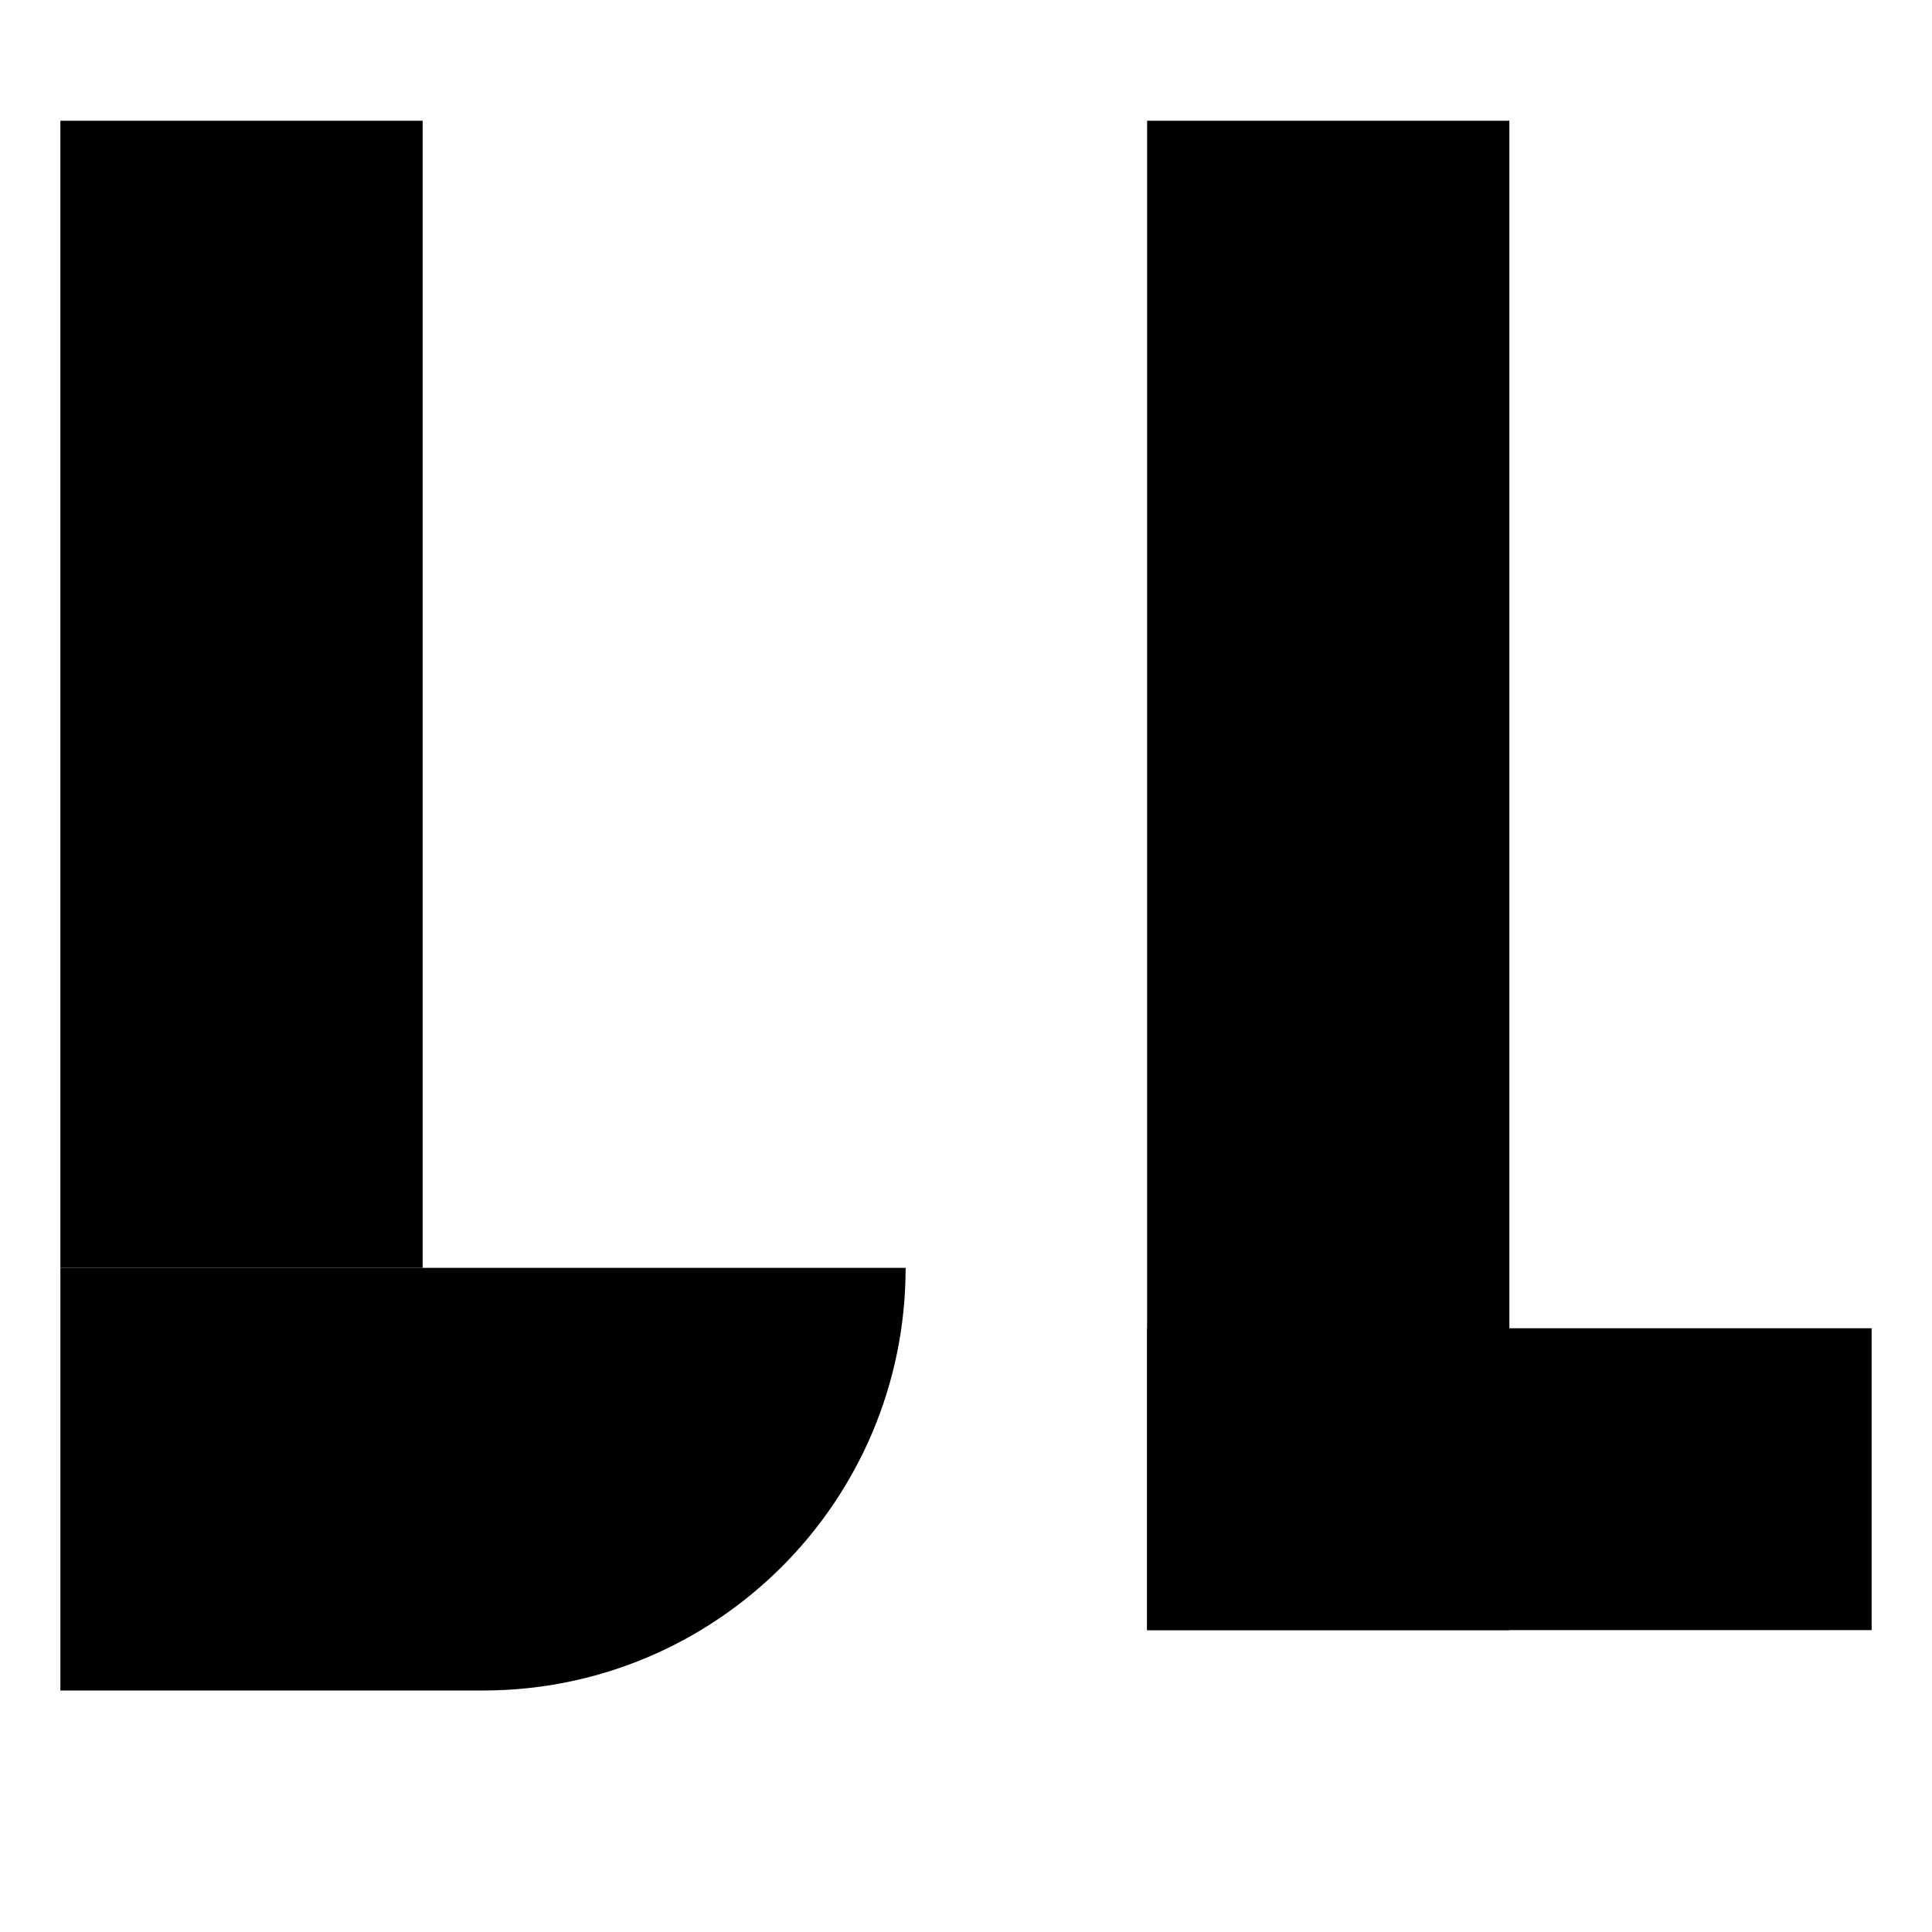
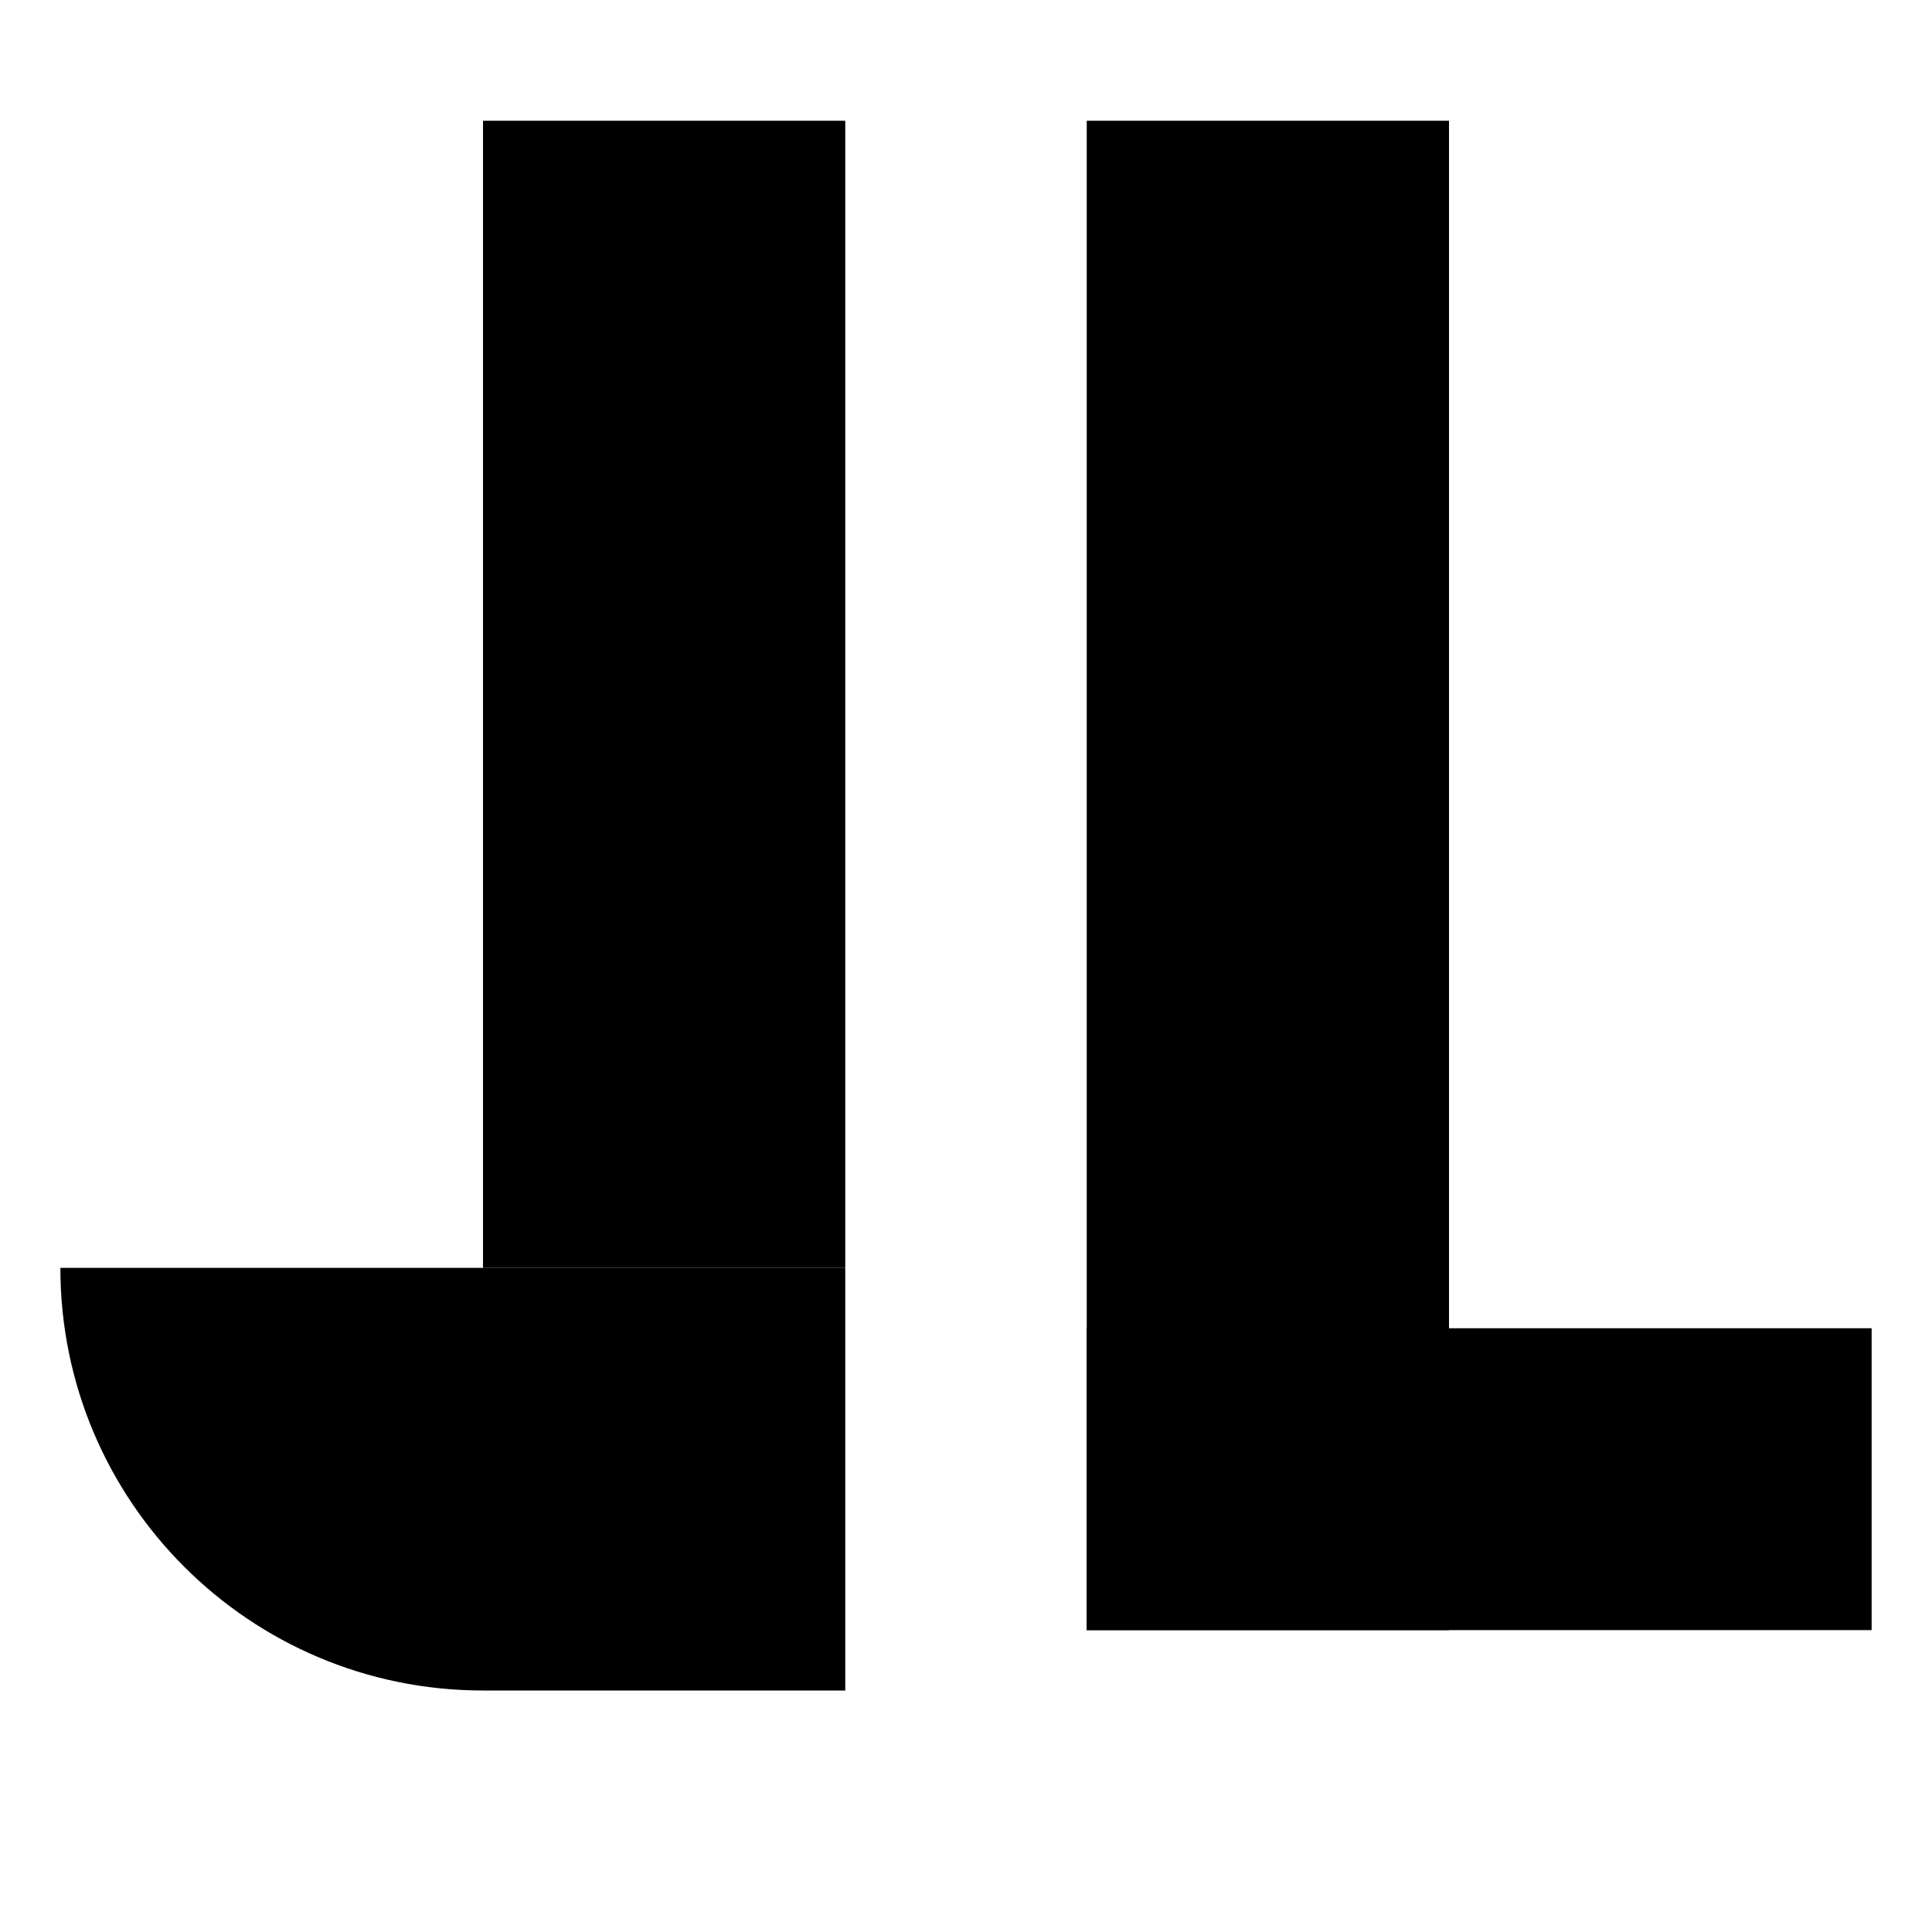
<svg xmlns="http://www.w3.org/2000/svg" viewBox="0 0 16 16" fill="currentColor">
-   <rect x="0.5" y="1" width="3" height="9.5" />
-   <path d="M7.5,10.5 A3.5,3.5 0 0,1 4,14 L0.5,14 L0.5,10.5 Z" />
-   <rect x="9.5" y="1" width="3" height="12.5" />
-   <rect x="9.5" y="11" width="6" height="2.5" />
+   <rect x="4" y="1" width="3" height="9.5" />
+   <path d="M0.5,10.5 A3.5,3.5 0 0,0 4,14 L7,14 L7,10.5 Z" />
+   <rect x="9" y="1" width="3" height="12.5" />
+   <rect x="9" y="11" width="6.5" height="2.5" />
</svg>
